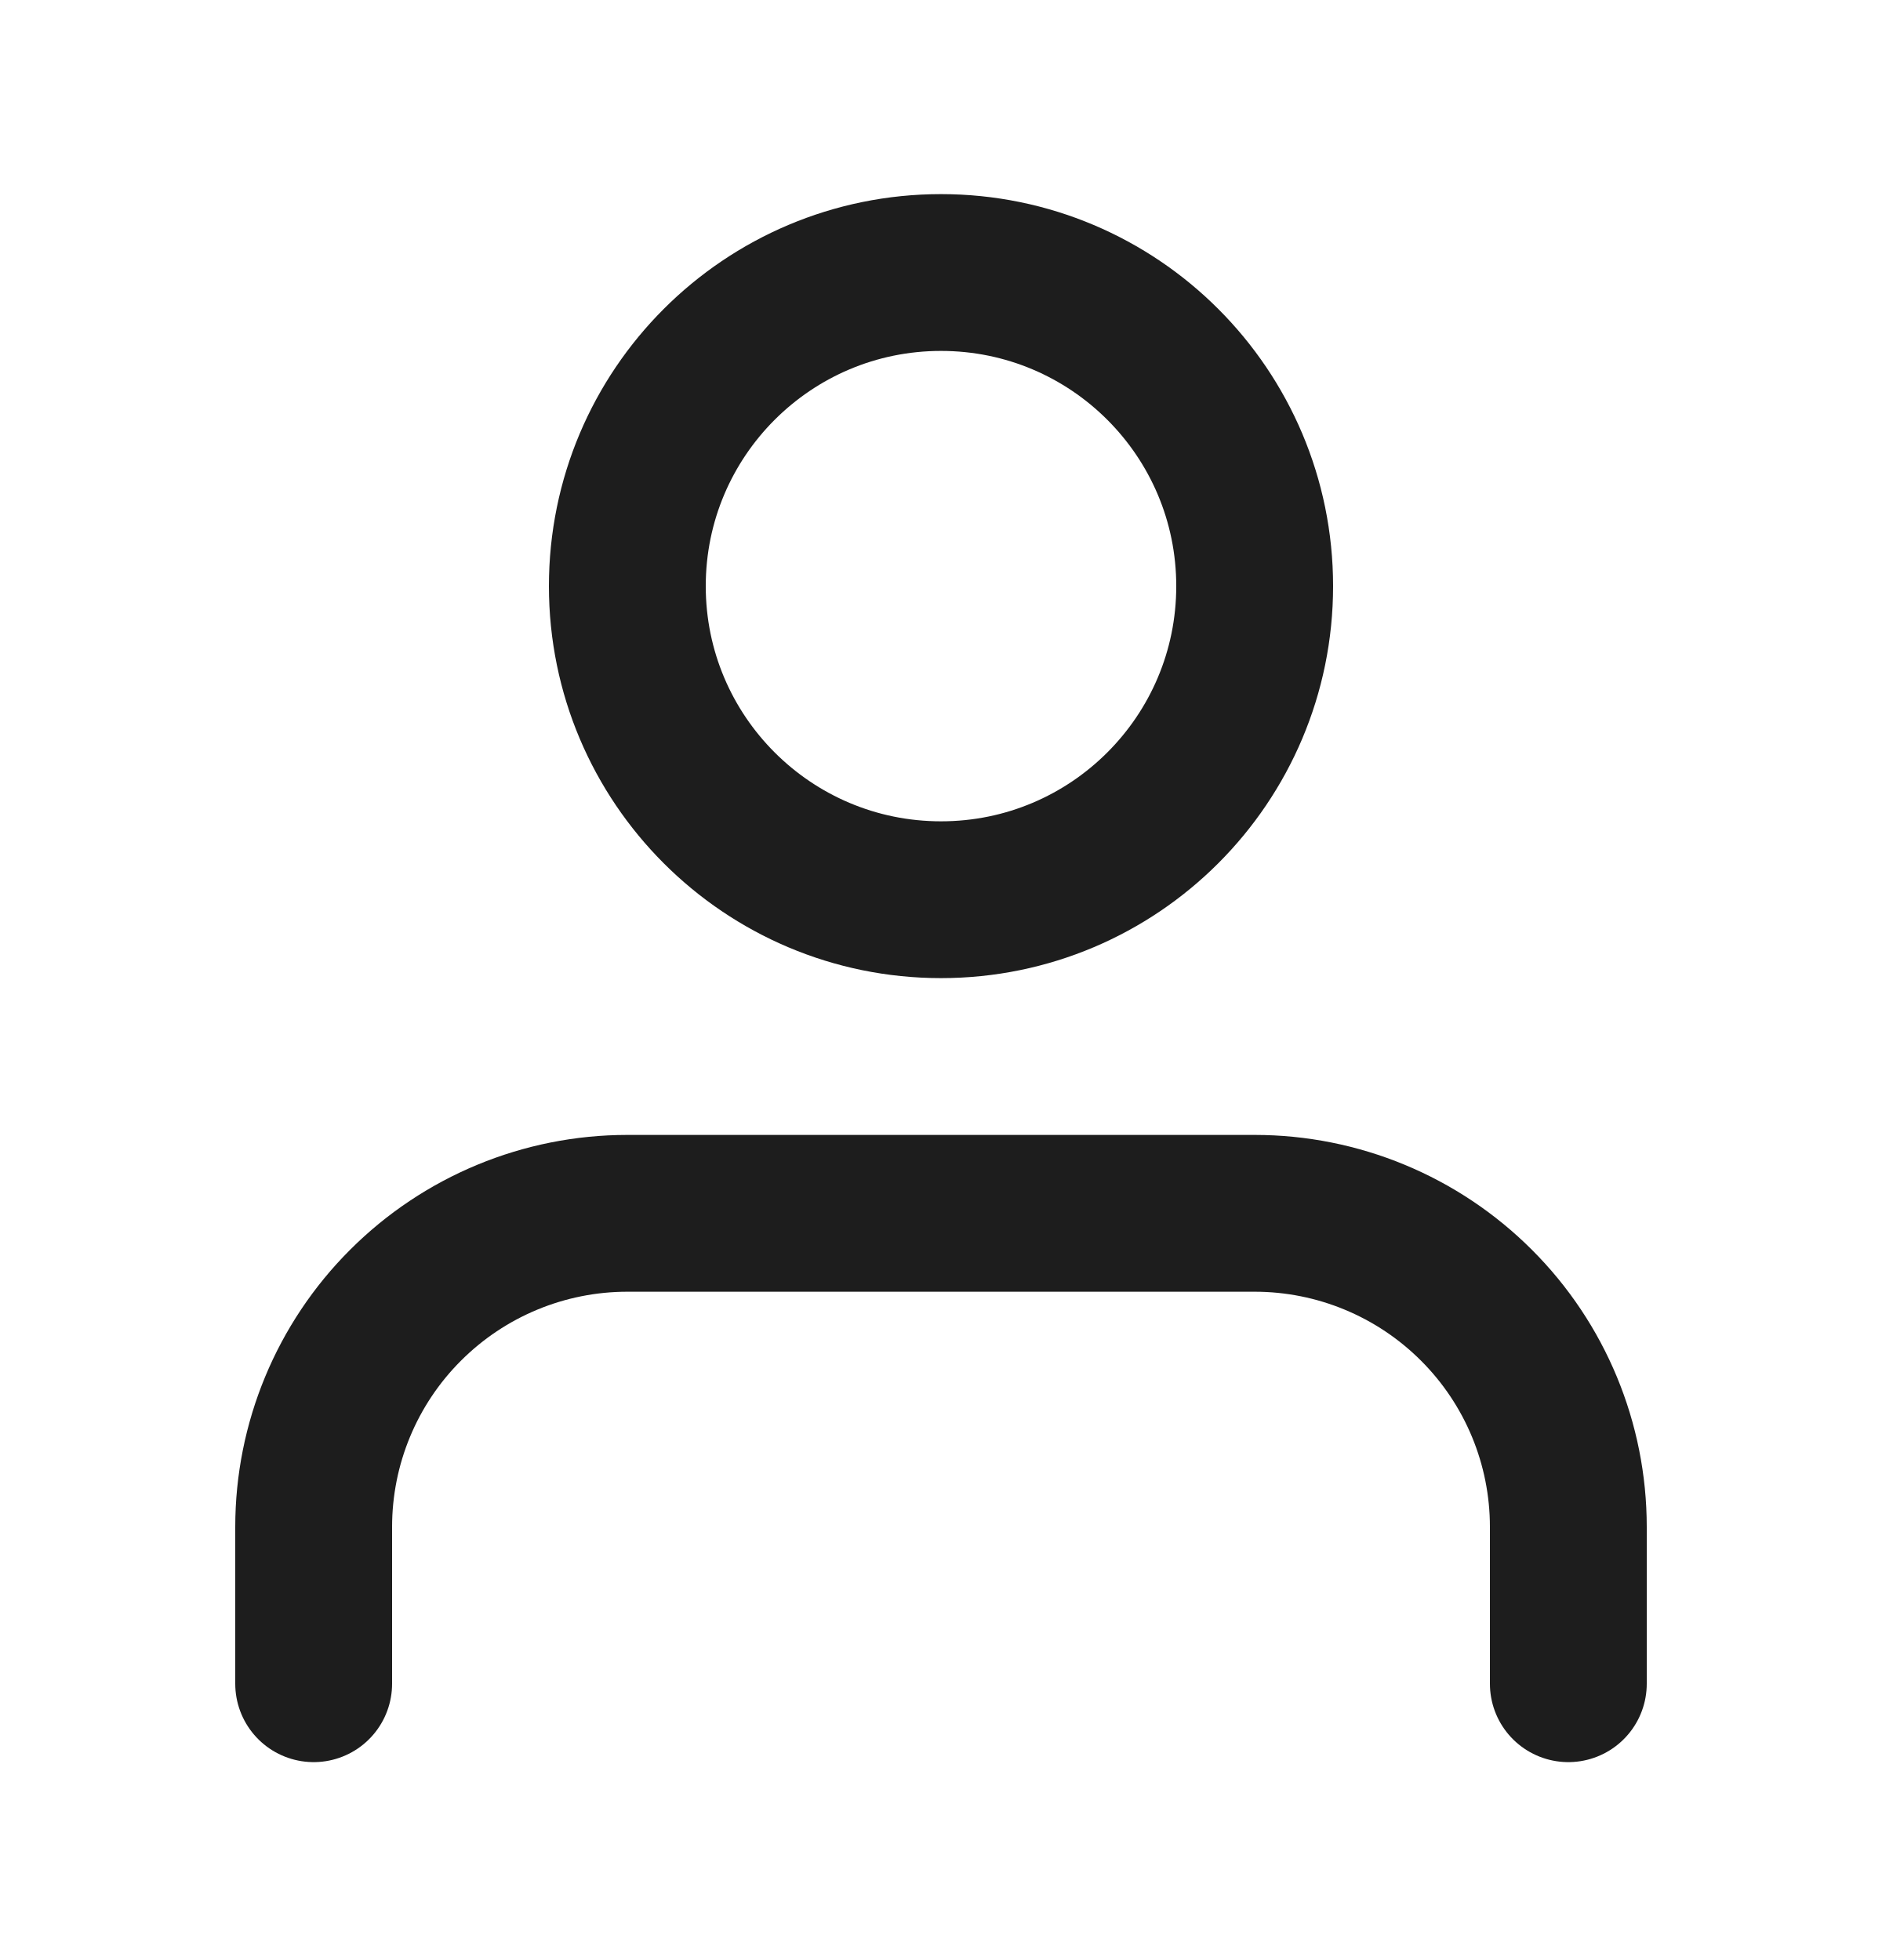
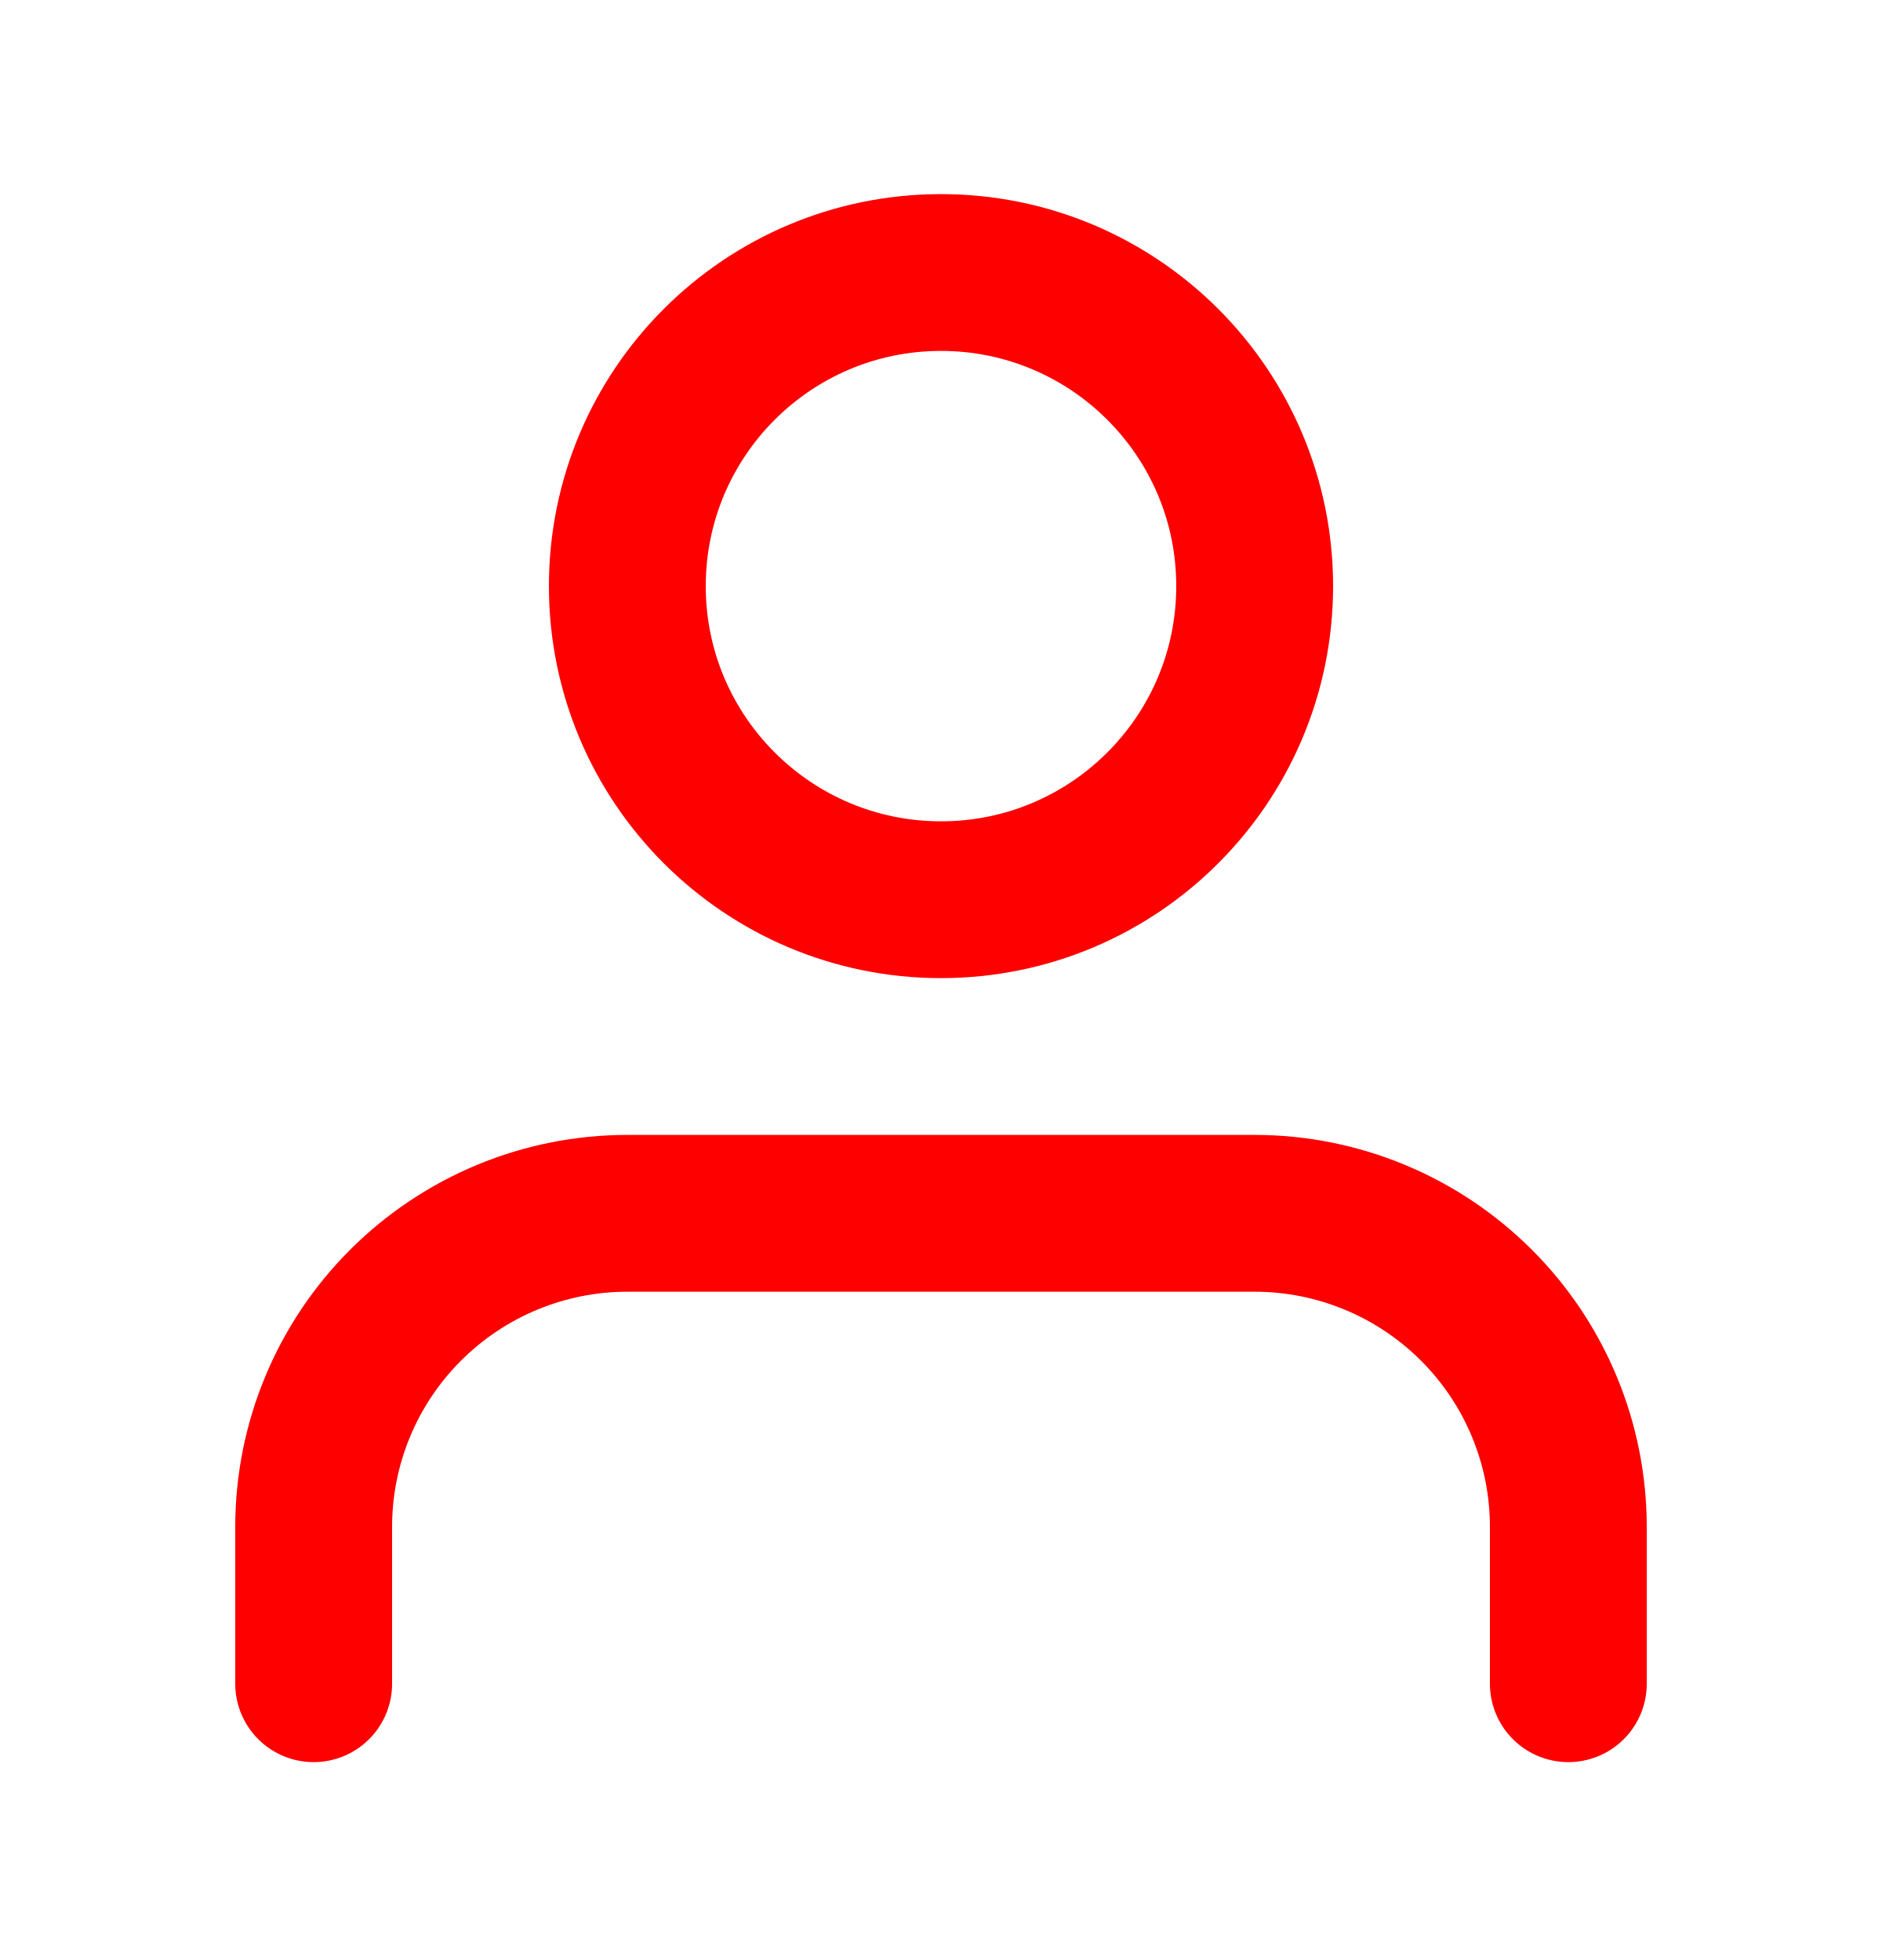
<svg xmlns="http://www.w3.org/2000/svg" width="24" height="25" viewBox="0 0 24 25" fill="none">
-   <path d="M20 21.476V19.476C20 18.415 19.579 17.398 18.828 16.648C18.078 15.898 17.061 15.476 16 15.476H8C6.939 15.476 5.922 15.898 5.172 16.648C4.421 17.398 4 18.415 4 19.476V21.476" stroke="#1D1D1D" stroke-width="2" stroke-linecap="round" stroke-linejoin="round" />
-   <path d="M12 11.476C14.209 11.476 16 9.685 16 7.476C16 5.267 14.209 3.476 12 3.476C9.791 3.476 8 5.267 8 7.476C8 9.685 9.791 11.476 12 11.476Z" stroke="#1D1D1D" stroke-width="2" stroke-linecap="round" stroke-linejoin="round" />
+   <path d="M20 21.476V19.476C20 18.415 19.579 17.398 18.828 16.648C18.078 15.898 17.061 15.476 16 15.476H8C6.939 15.476 5.922 15.898 5.172 16.648C4.421 17.398 4 18.415 4 19.476V21.476" stroke="red" stroke-width="2" stroke-linecap="round" stroke-linejoin="round" />
+   <path d="M12 11.476C14.209 11.476 16 9.685 16 7.476C16 5.267 14.209 3.476 12 3.476C9.791 3.476 8 5.267 8 7.476C8 9.685 9.791 11.476 12 11.476Z" stroke="red" stroke-width="2" stroke-linecap="round" stroke-linejoin="round" />
</svg>
